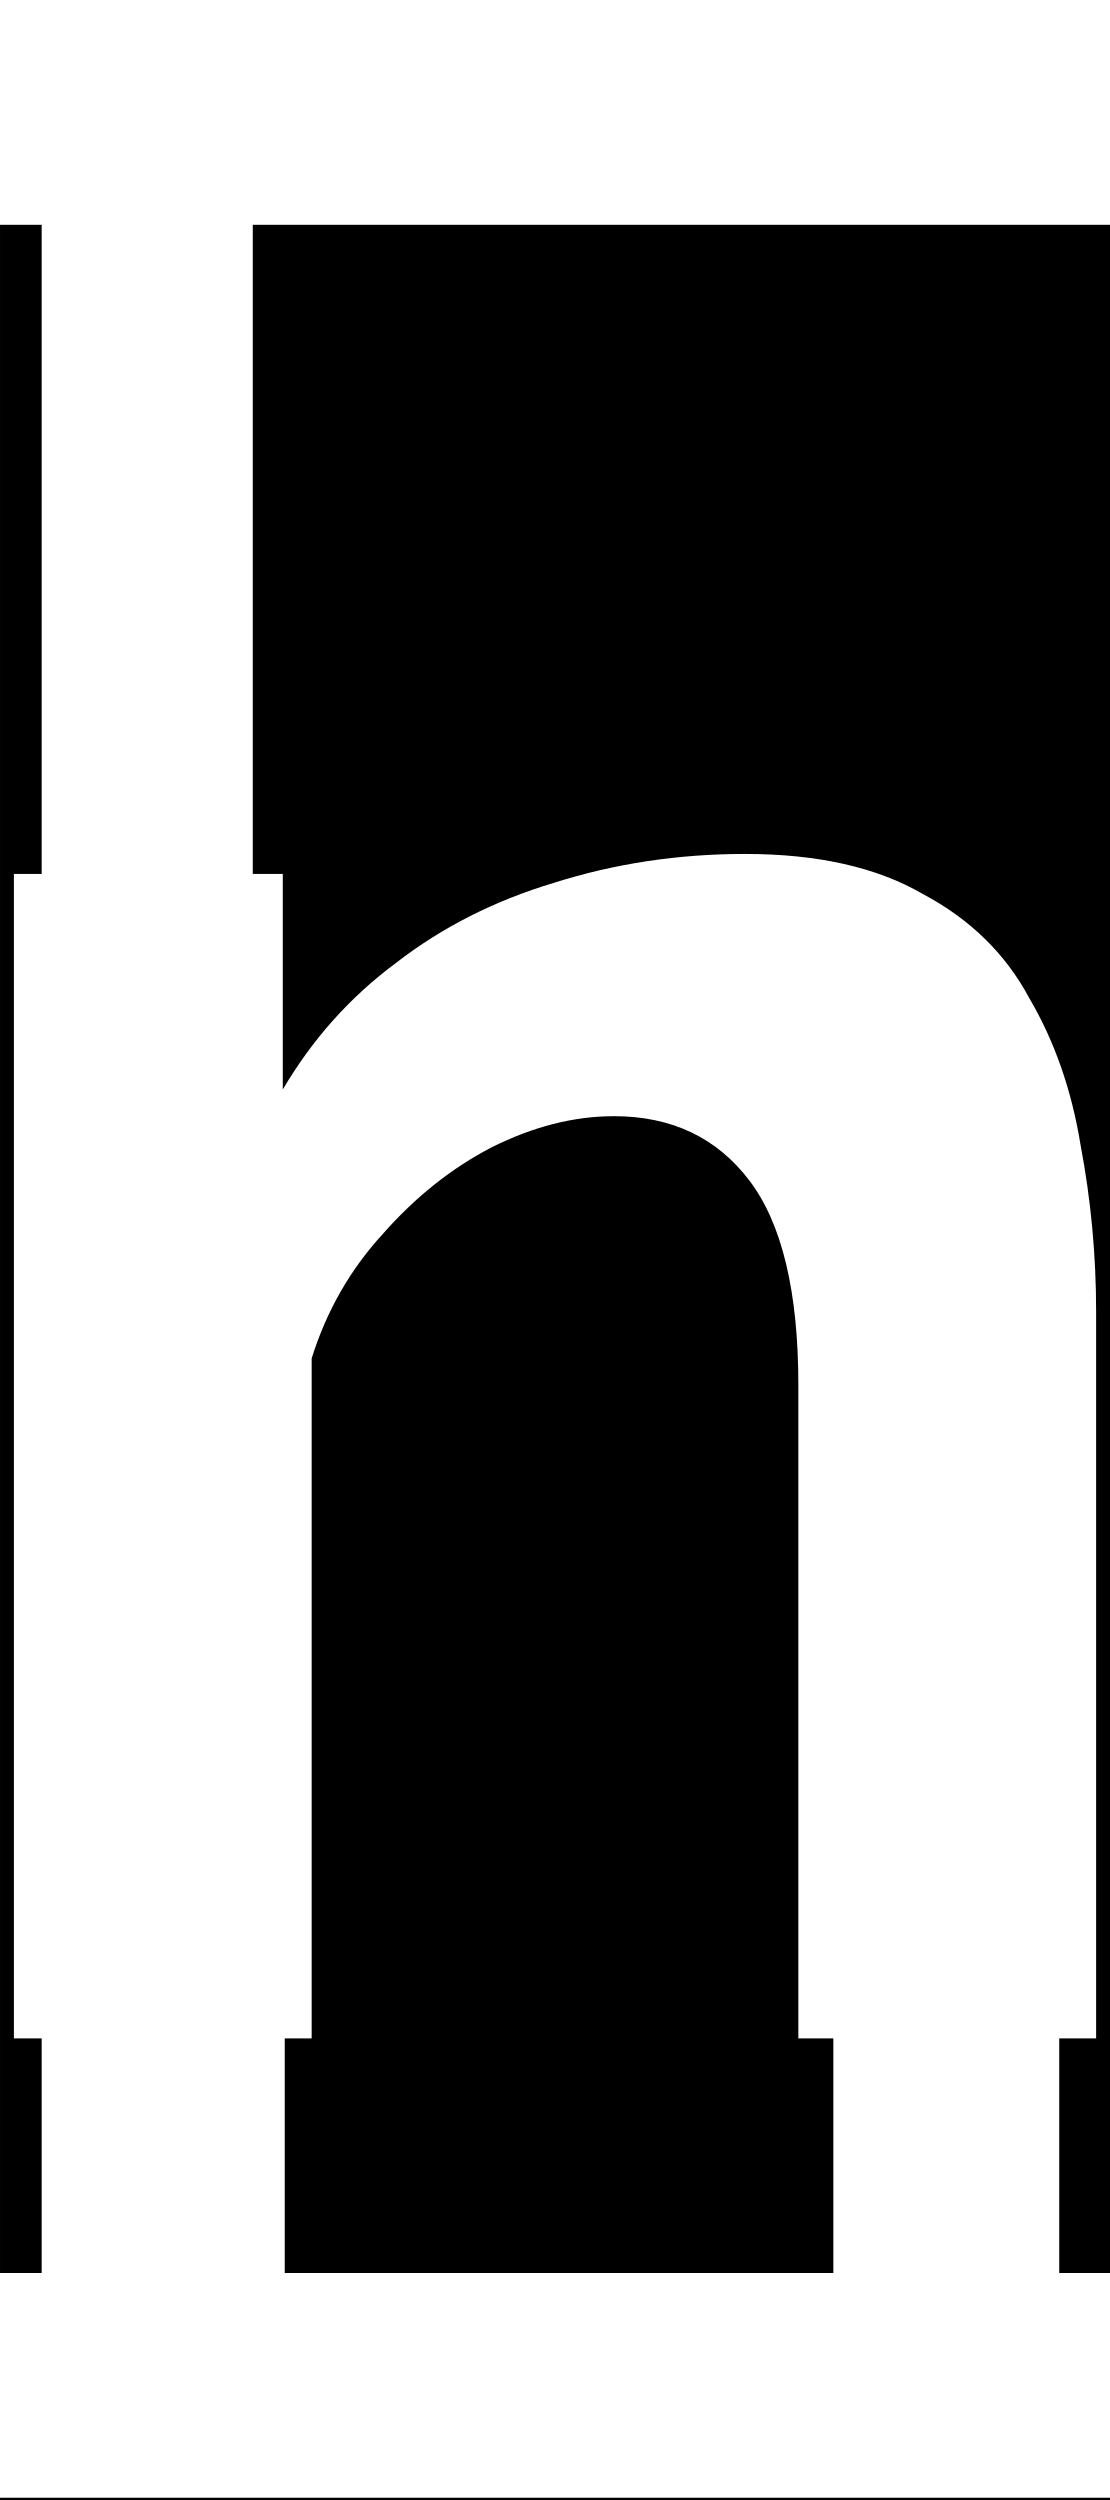
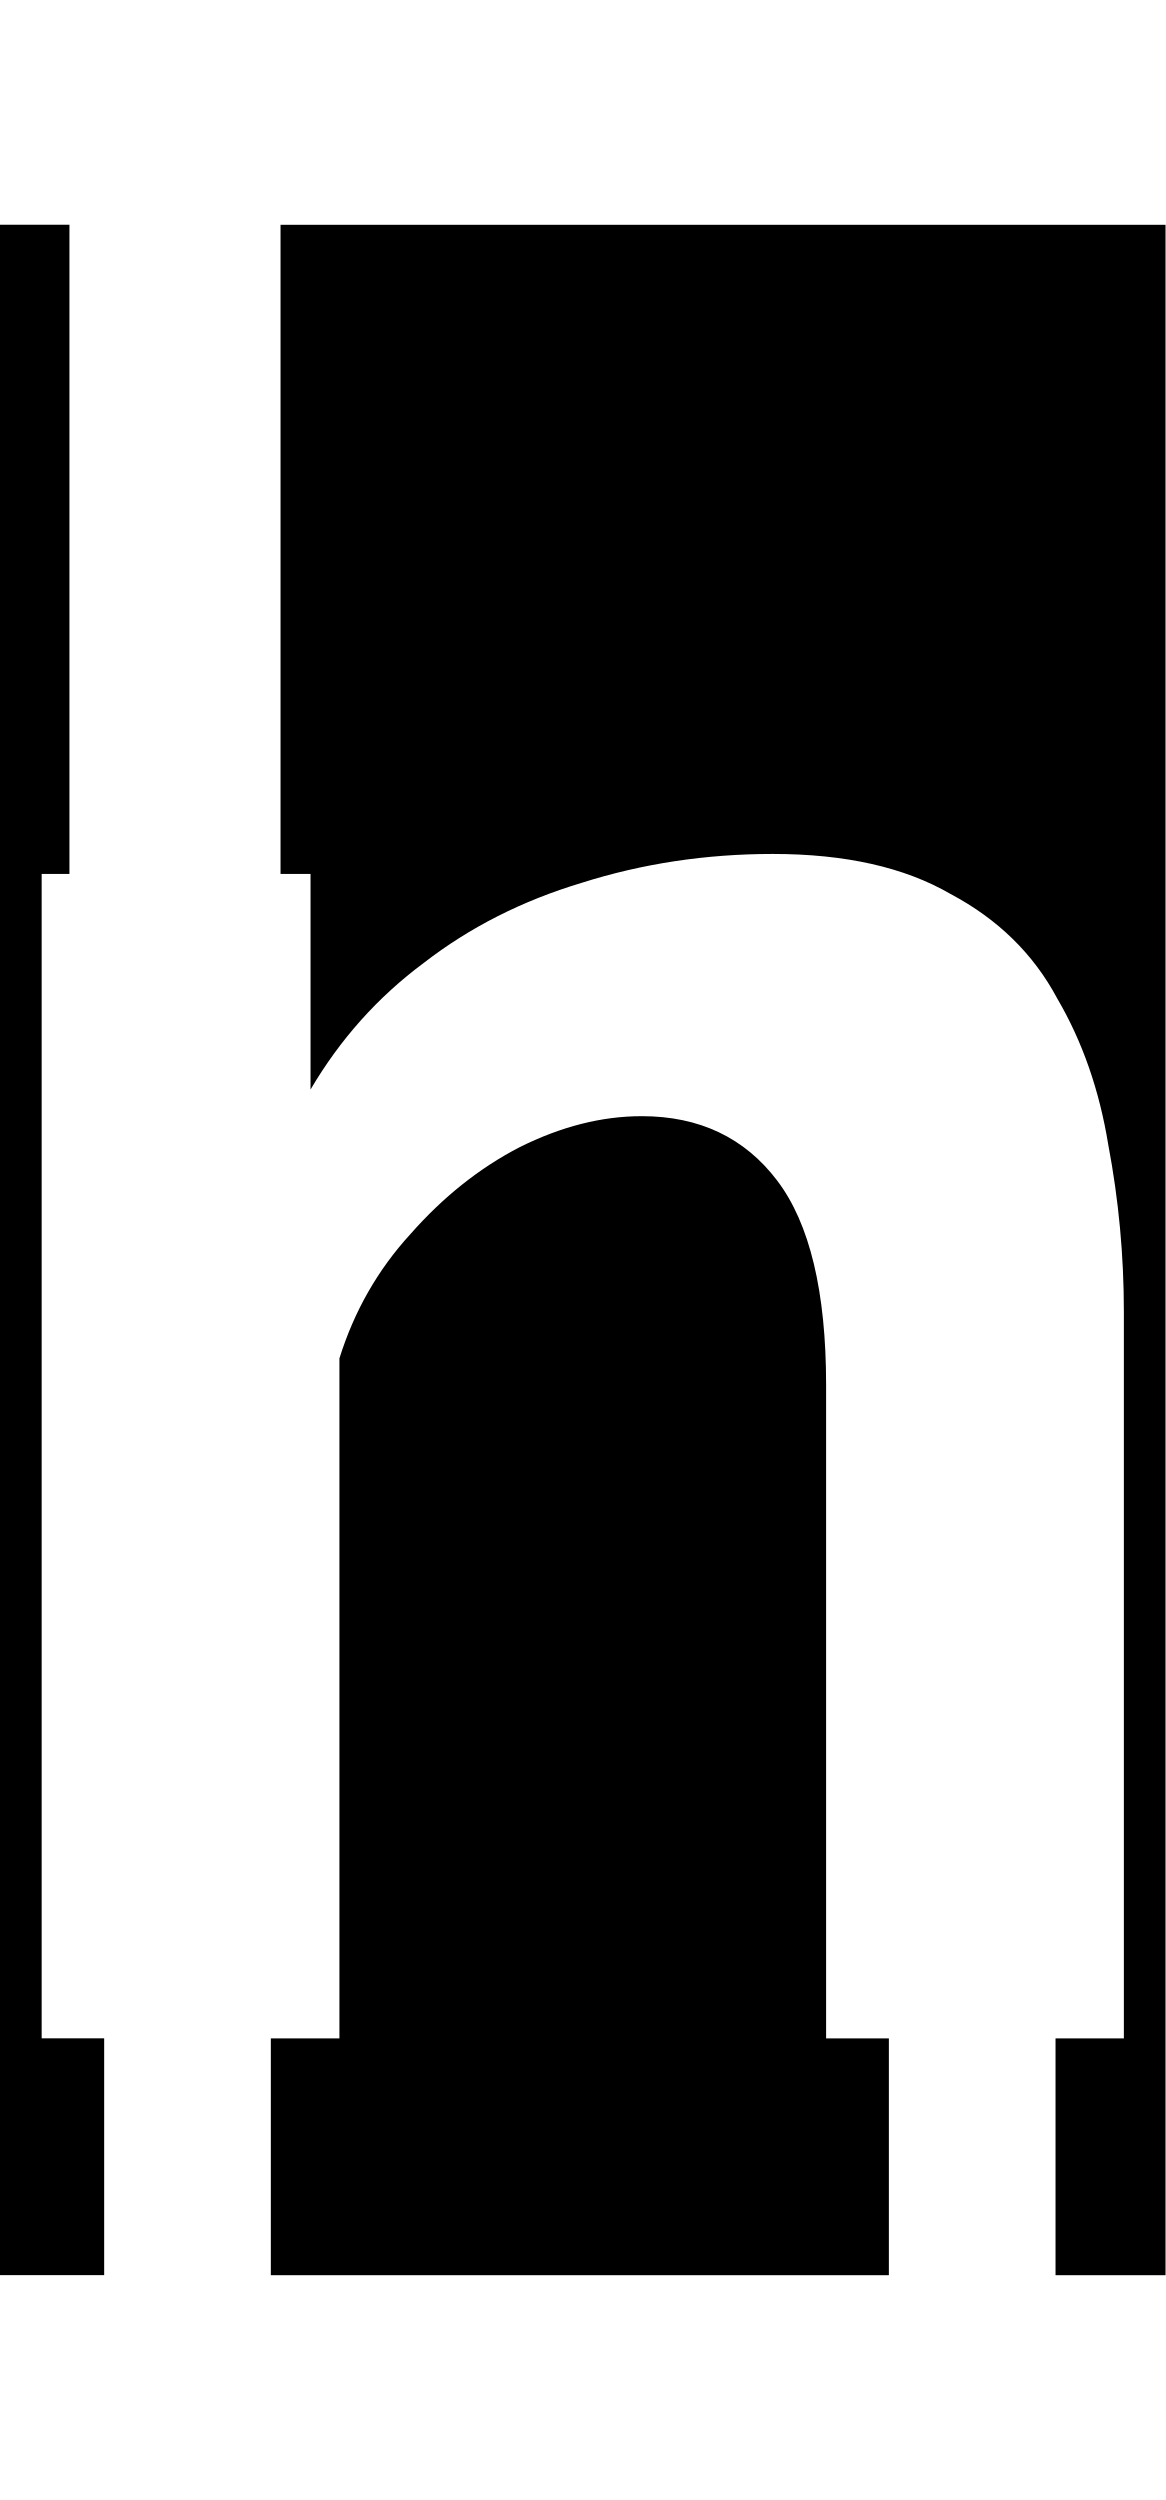
- <svg xmlns="http://www.w3.org/2000/svg" class="letter-mask" width="79.92" height="180" version="1.1" viewBox="0 0 21.145 47.625">
-   <path class="letter-mask__path" transform="scale(.2645833)" d="m0 16.184v147.471h3v-16.889h-2v-83.842h2v-46.74h-3zm18.199 0v46.74h2.16v15.521c2.133-3.627 4.853-6.668 8.16-9.121 3.307-2.56 7.095-4.48 11.361-5.76 4.373-1.387 8.96-2.08 13.76-2.08 5.227 0 9.492 0.961 12.799 2.881 3.413 1.813 5.973 4.32 7.68 7.52 1.813 3.093 3.042 6.614 3.682 10.561 0.747 3.947 1.119 7.947 1.119 12v52.32h-2.656v16.889h3.656v-147.471h-61.721zm26 64.182c-2.88 0-5.812 0.747-8.799 2.24-2.88 1.493-5.493 3.574-7.84 6.24-2.347 2.56-4.054 5.546-5.121 8.959v48.961h-1.939v16.889h39.5v-16.889h-2.52v-47.041c0-6.72-1.175-11.627-3.521-14.721-2.347-3.093-5.6-4.639-9.76-4.639zm-44.199 99.473v0.162h79.92v-0.162h-79.92z" stroke-width="5.403" />
+ <svg xmlns="http://www.w3.org/2000/svg" class="letter-mask" width="83.92" height="180" version="1.1" viewBox="0 0 22.204 47.625">
+   <path class="letter-mask__path" transform="scale(.26458)" d="m0 16.184v147.63h7.5v-17.051h-4.5v-83.84h2v-46.742h-5zm20.199 0v46.742h2.16v15.52c2.133-3.627 4.854-6.668 8.16-9.121 3.307-2.56 7.095-4.48 11.361-5.76 4.373-1.387 8.96-2.08 13.76-2.08 5.227 0 9.492 0.961 12.799 2.881 3.413 1.813 5.973 4.319 7.68 7.519 1.813 3.093 3.042 6.614 3.682 10.561 0.747 3.947 1.119 7.947 1.119 12v52.32h-4.92v17.051h7.92v-147.63h-63.721zm26 64.182c-2.88 0-5.812 0.747-8.799 2.24-2.88 1.493-5.493 3.574-7.84 6.24-2.347 2.56-4.054 5.546-5.121 8.959v48.961h-4.939v17.051h44.5v-17.051h-4.519v-47.041c0-6.72-1.175-11.627-3.522-14.721s-5.6-4.639-9.76-4.639z" stroke-width="5.537" />
</svg>
